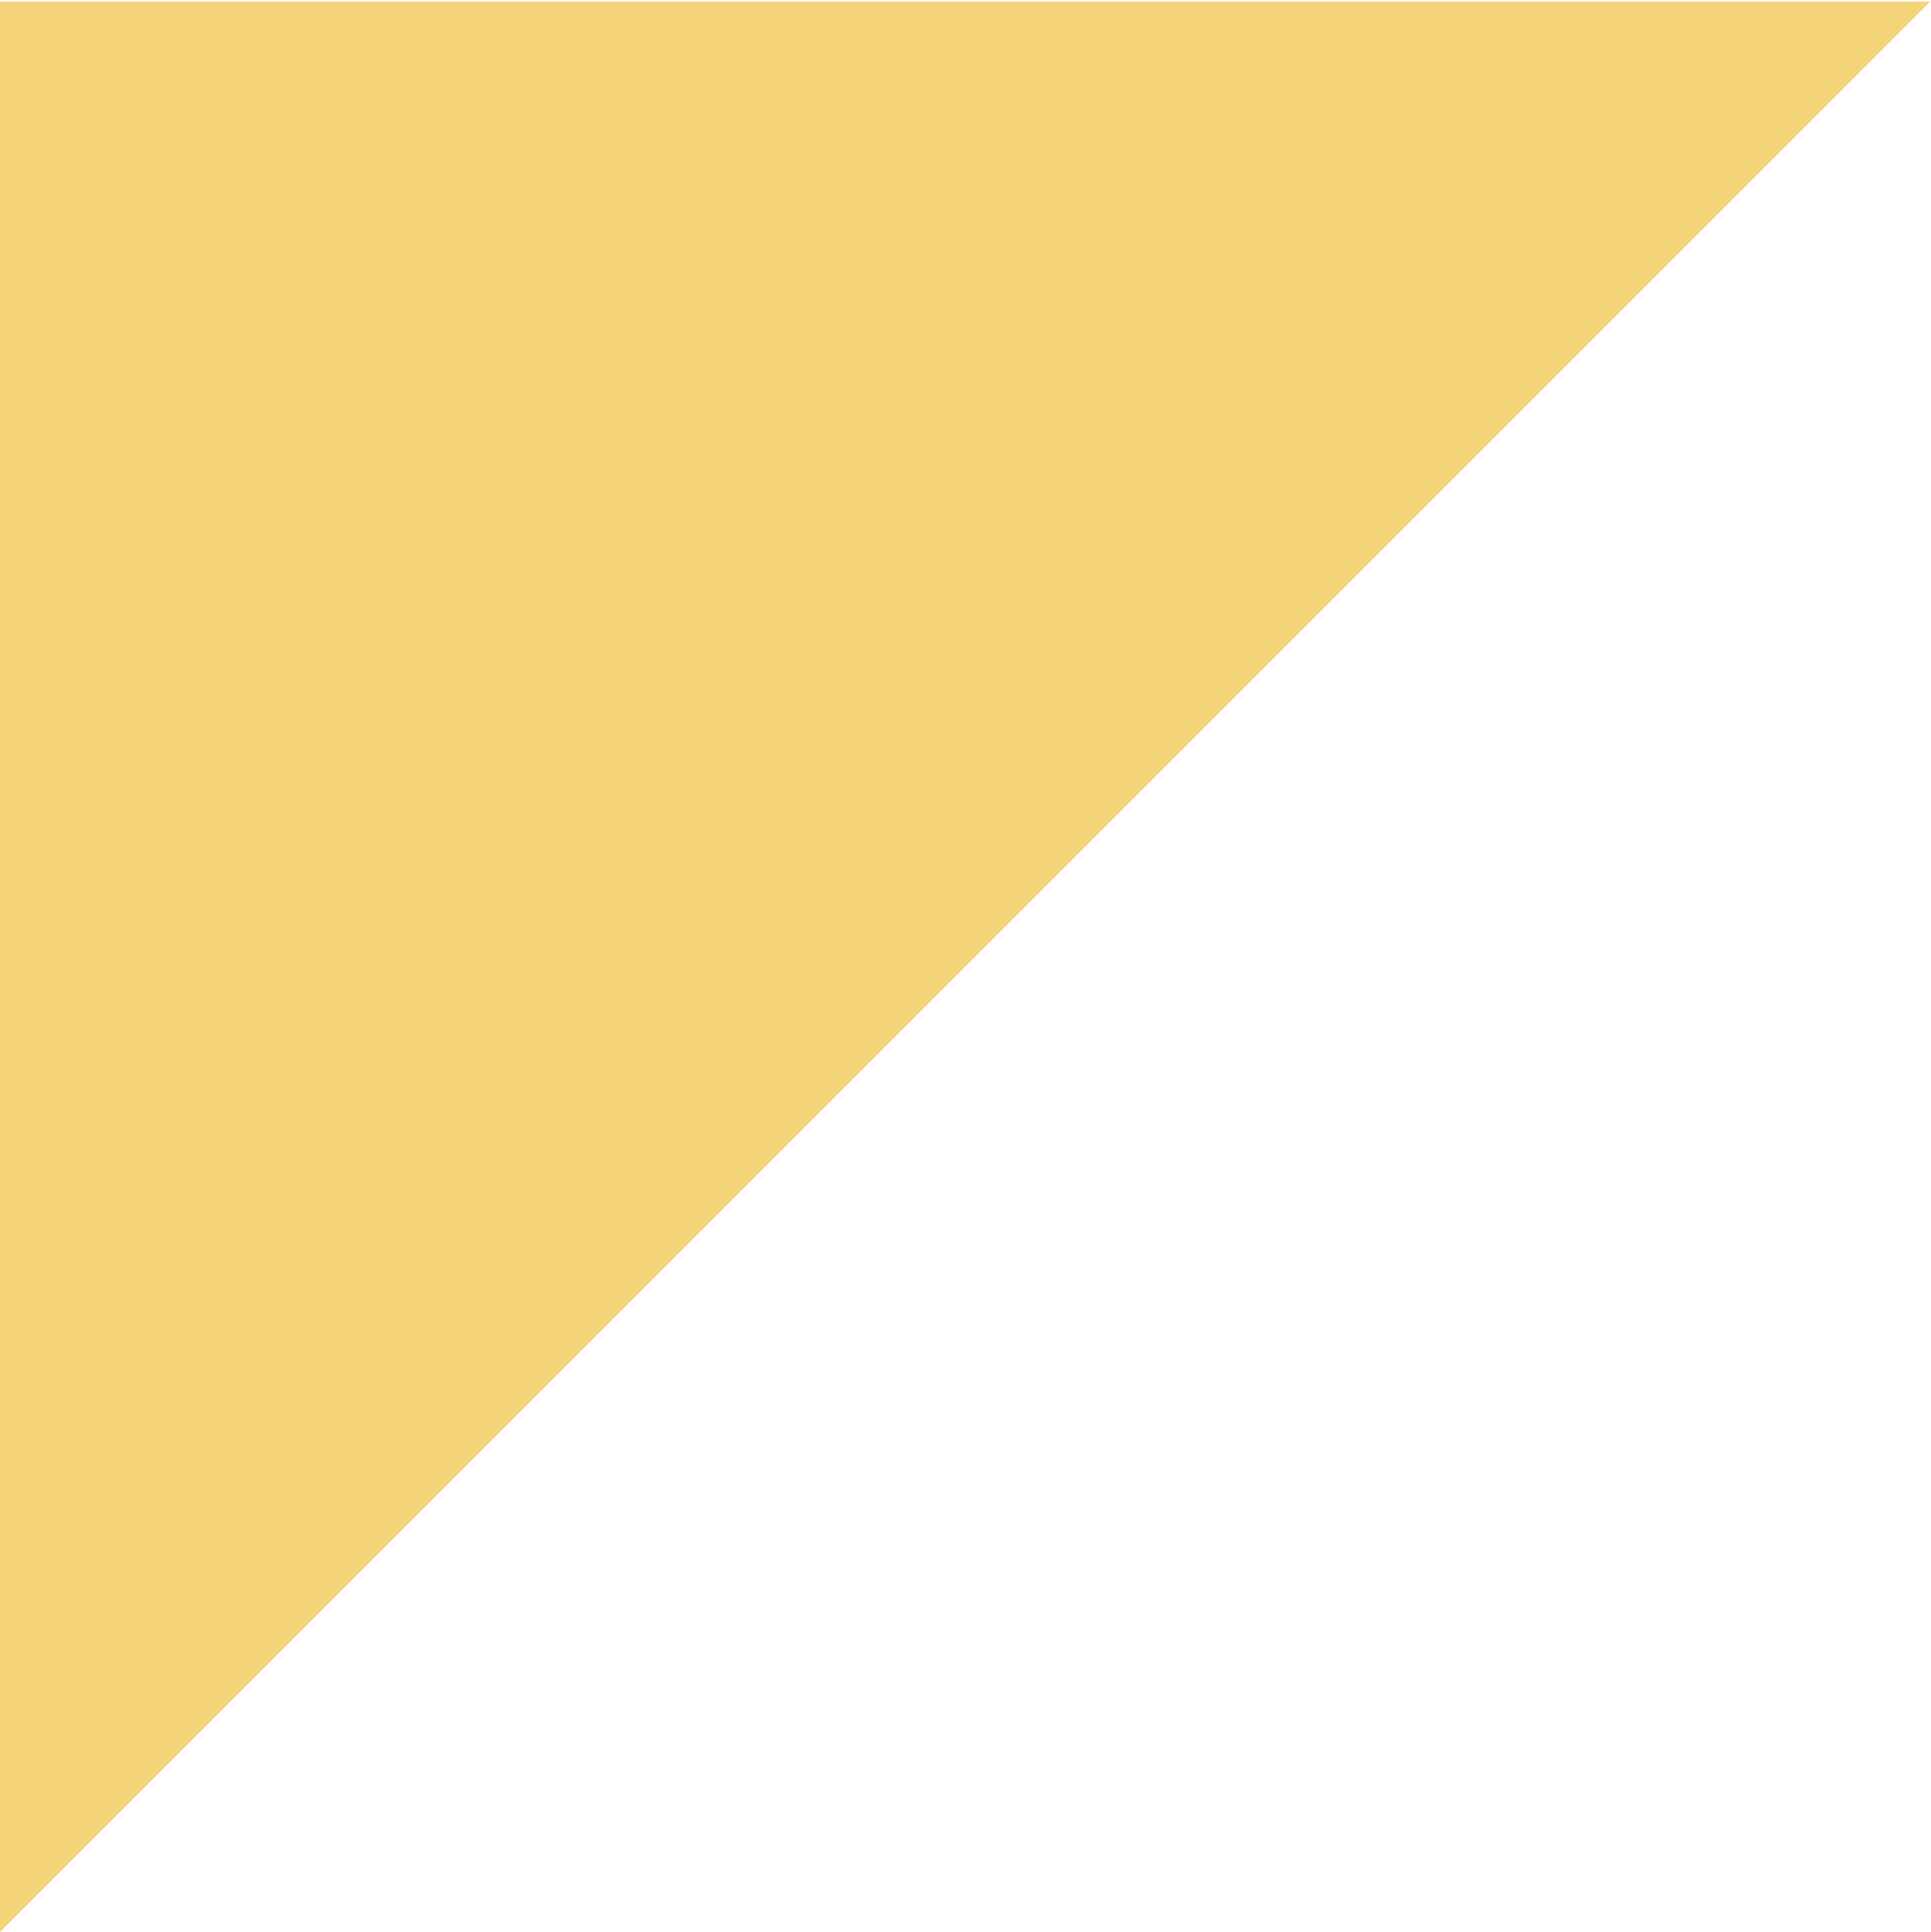
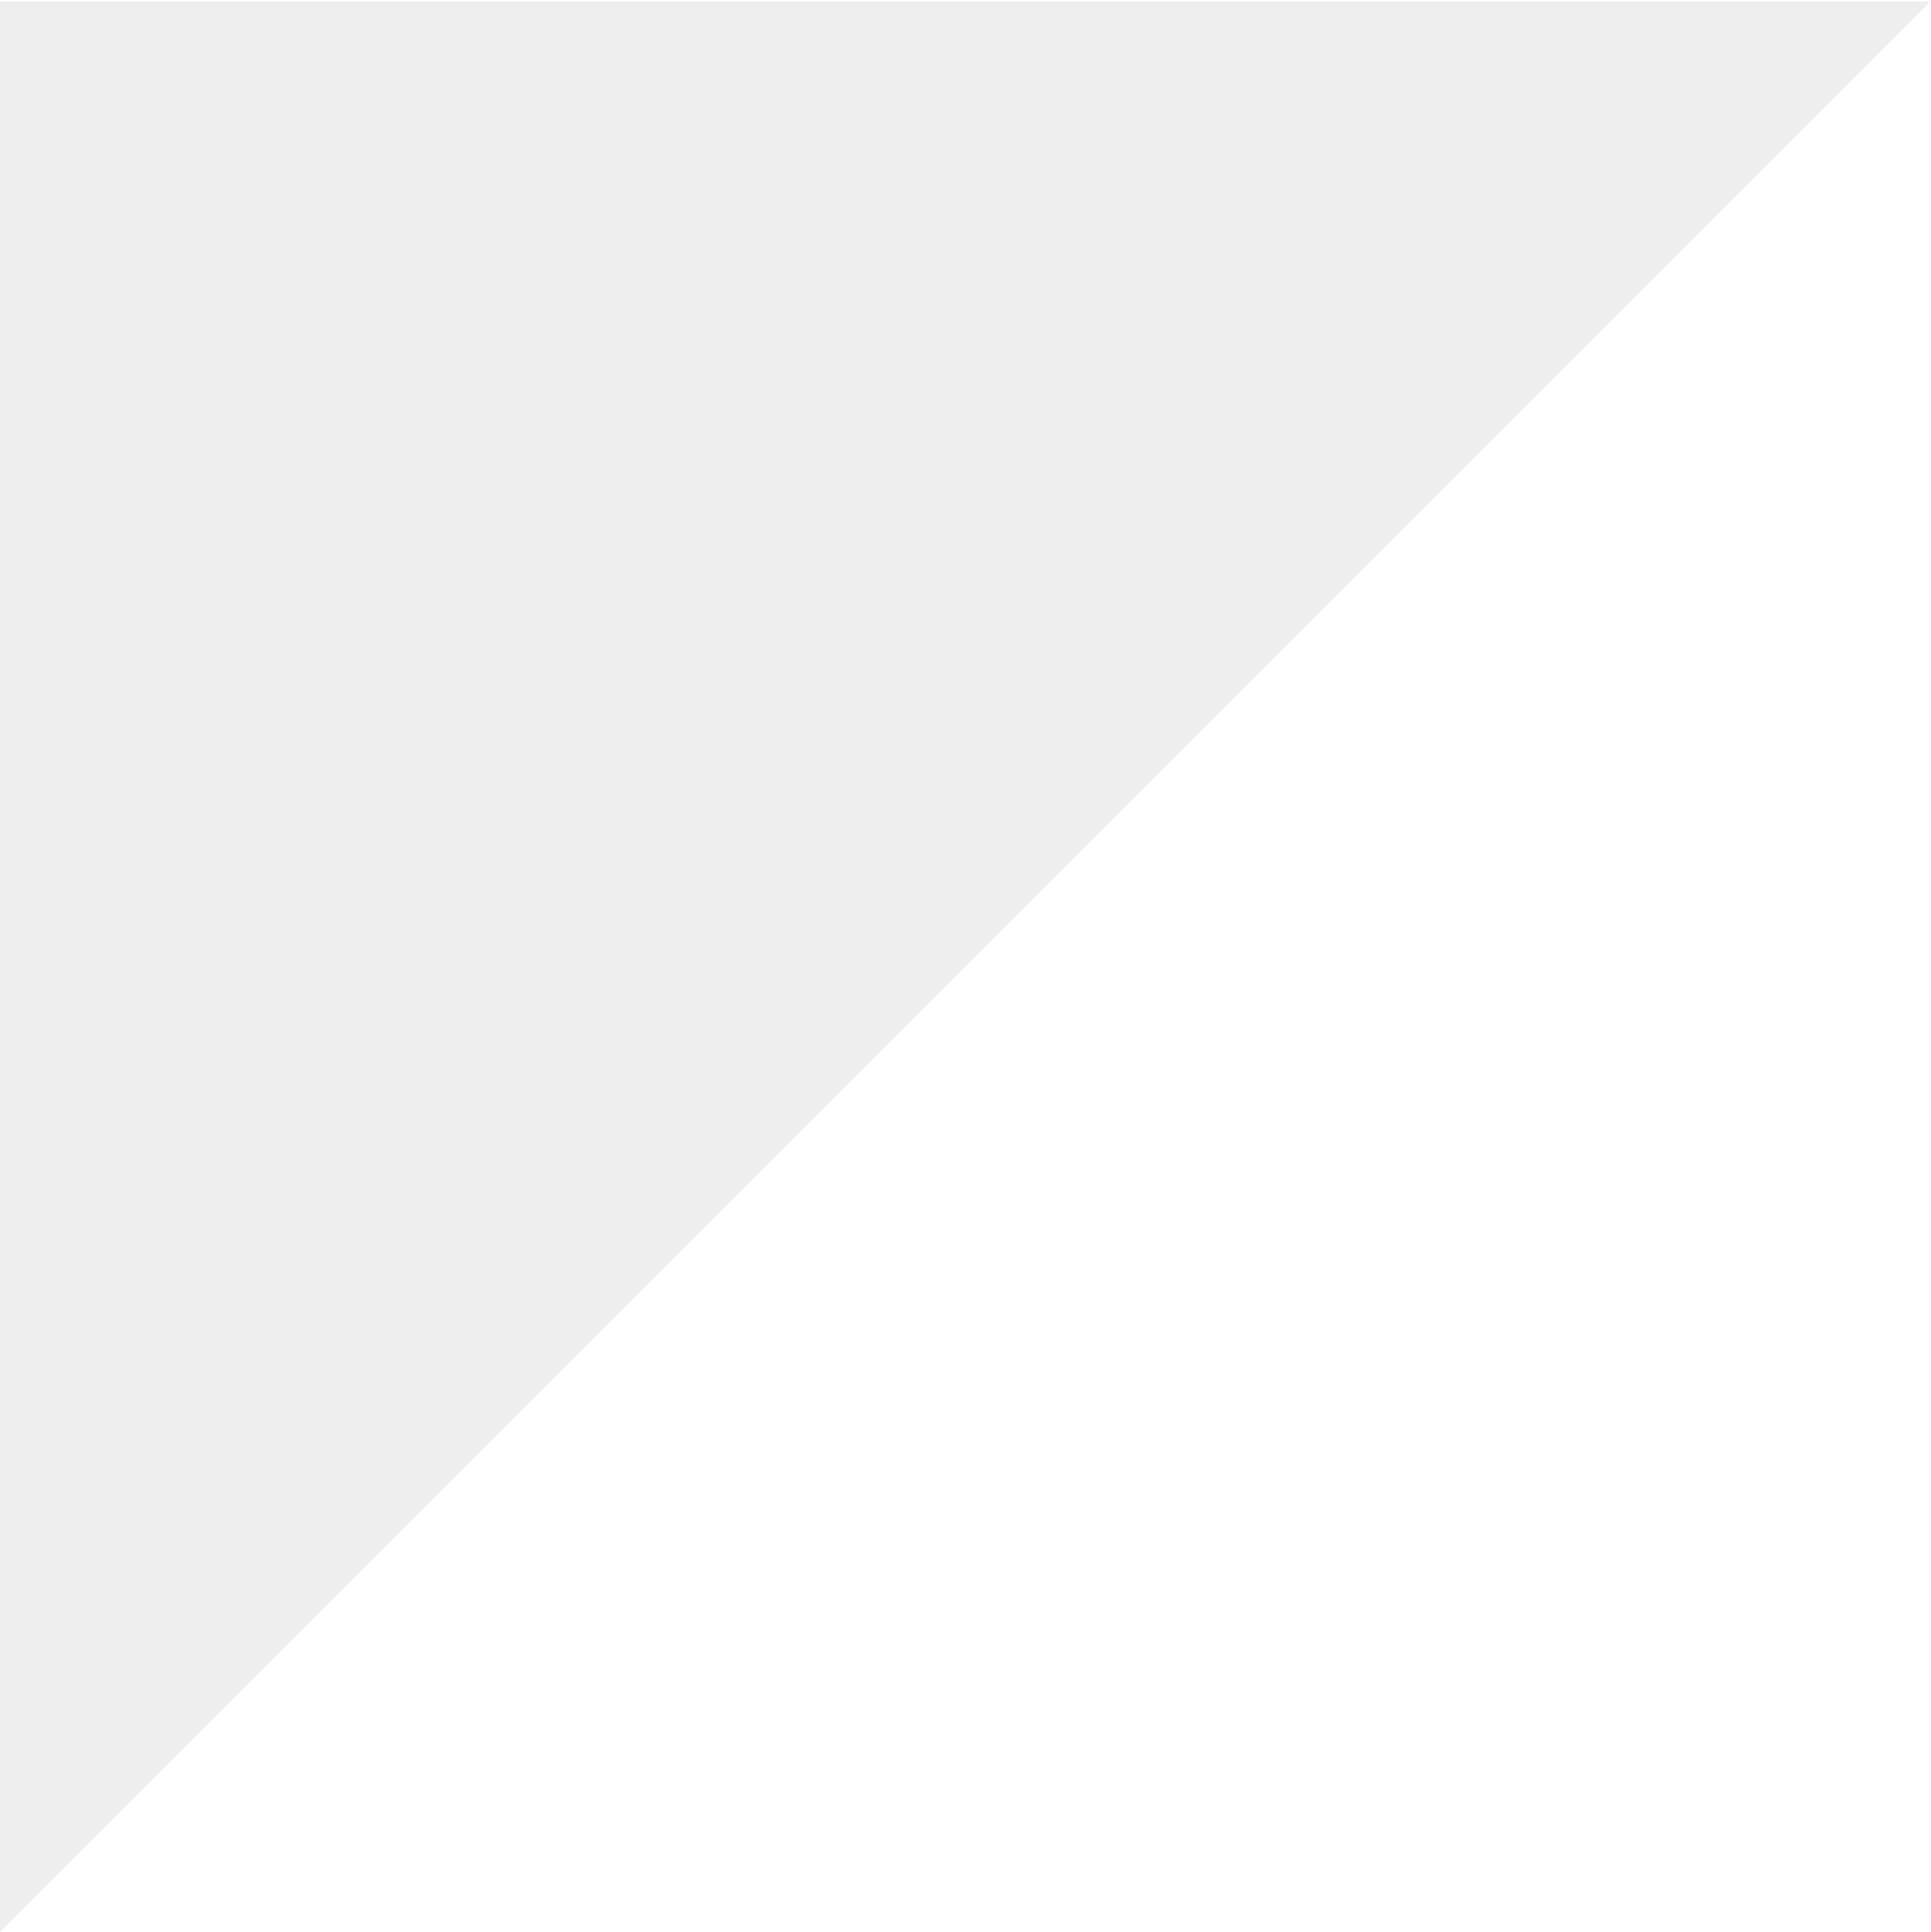
<svg xmlns="http://www.w3.org/2000/svg" xmlns:ns1="https://boxy-svg.com" viewBox="151.845 156.306 181.192 181.324">
  <path d="M 333.037 156.306 L 333.037 337.478 L 151.865 337.478 L 333.037 156.306 Z" style="fill: rgb(255, 255, 255);" ns1:shape="triangle 151.865 156.306 181.172 181.172 1 0 1@d3b2d669" />
-   <path d="M -151.845 -337.63 L -151.845 -156.458 L -333.017 -156.458 L -151.845 -337.63 Z" style="fill: rgb(245, 211, 121);" transform="matrix(-1, 0, 0, -1, 0, 0)" ns1:shape="triangle -333.017 -337.63 181.172 181.172 1 0 1@91fd28c1" />
+   <path d="M -151.845 -337.63 L -151.845 -156.458 L -333.017 -156.458 L -151.845 -337.63 Z" style="fill-opacity: 0.07;" transform="matrix(-1, 0, 0, -1, 0, 0)" ns1:shape="triangle -333.017 -337.63 181.172 181.172 1 0 1@91fd28c1" />
</svg>
